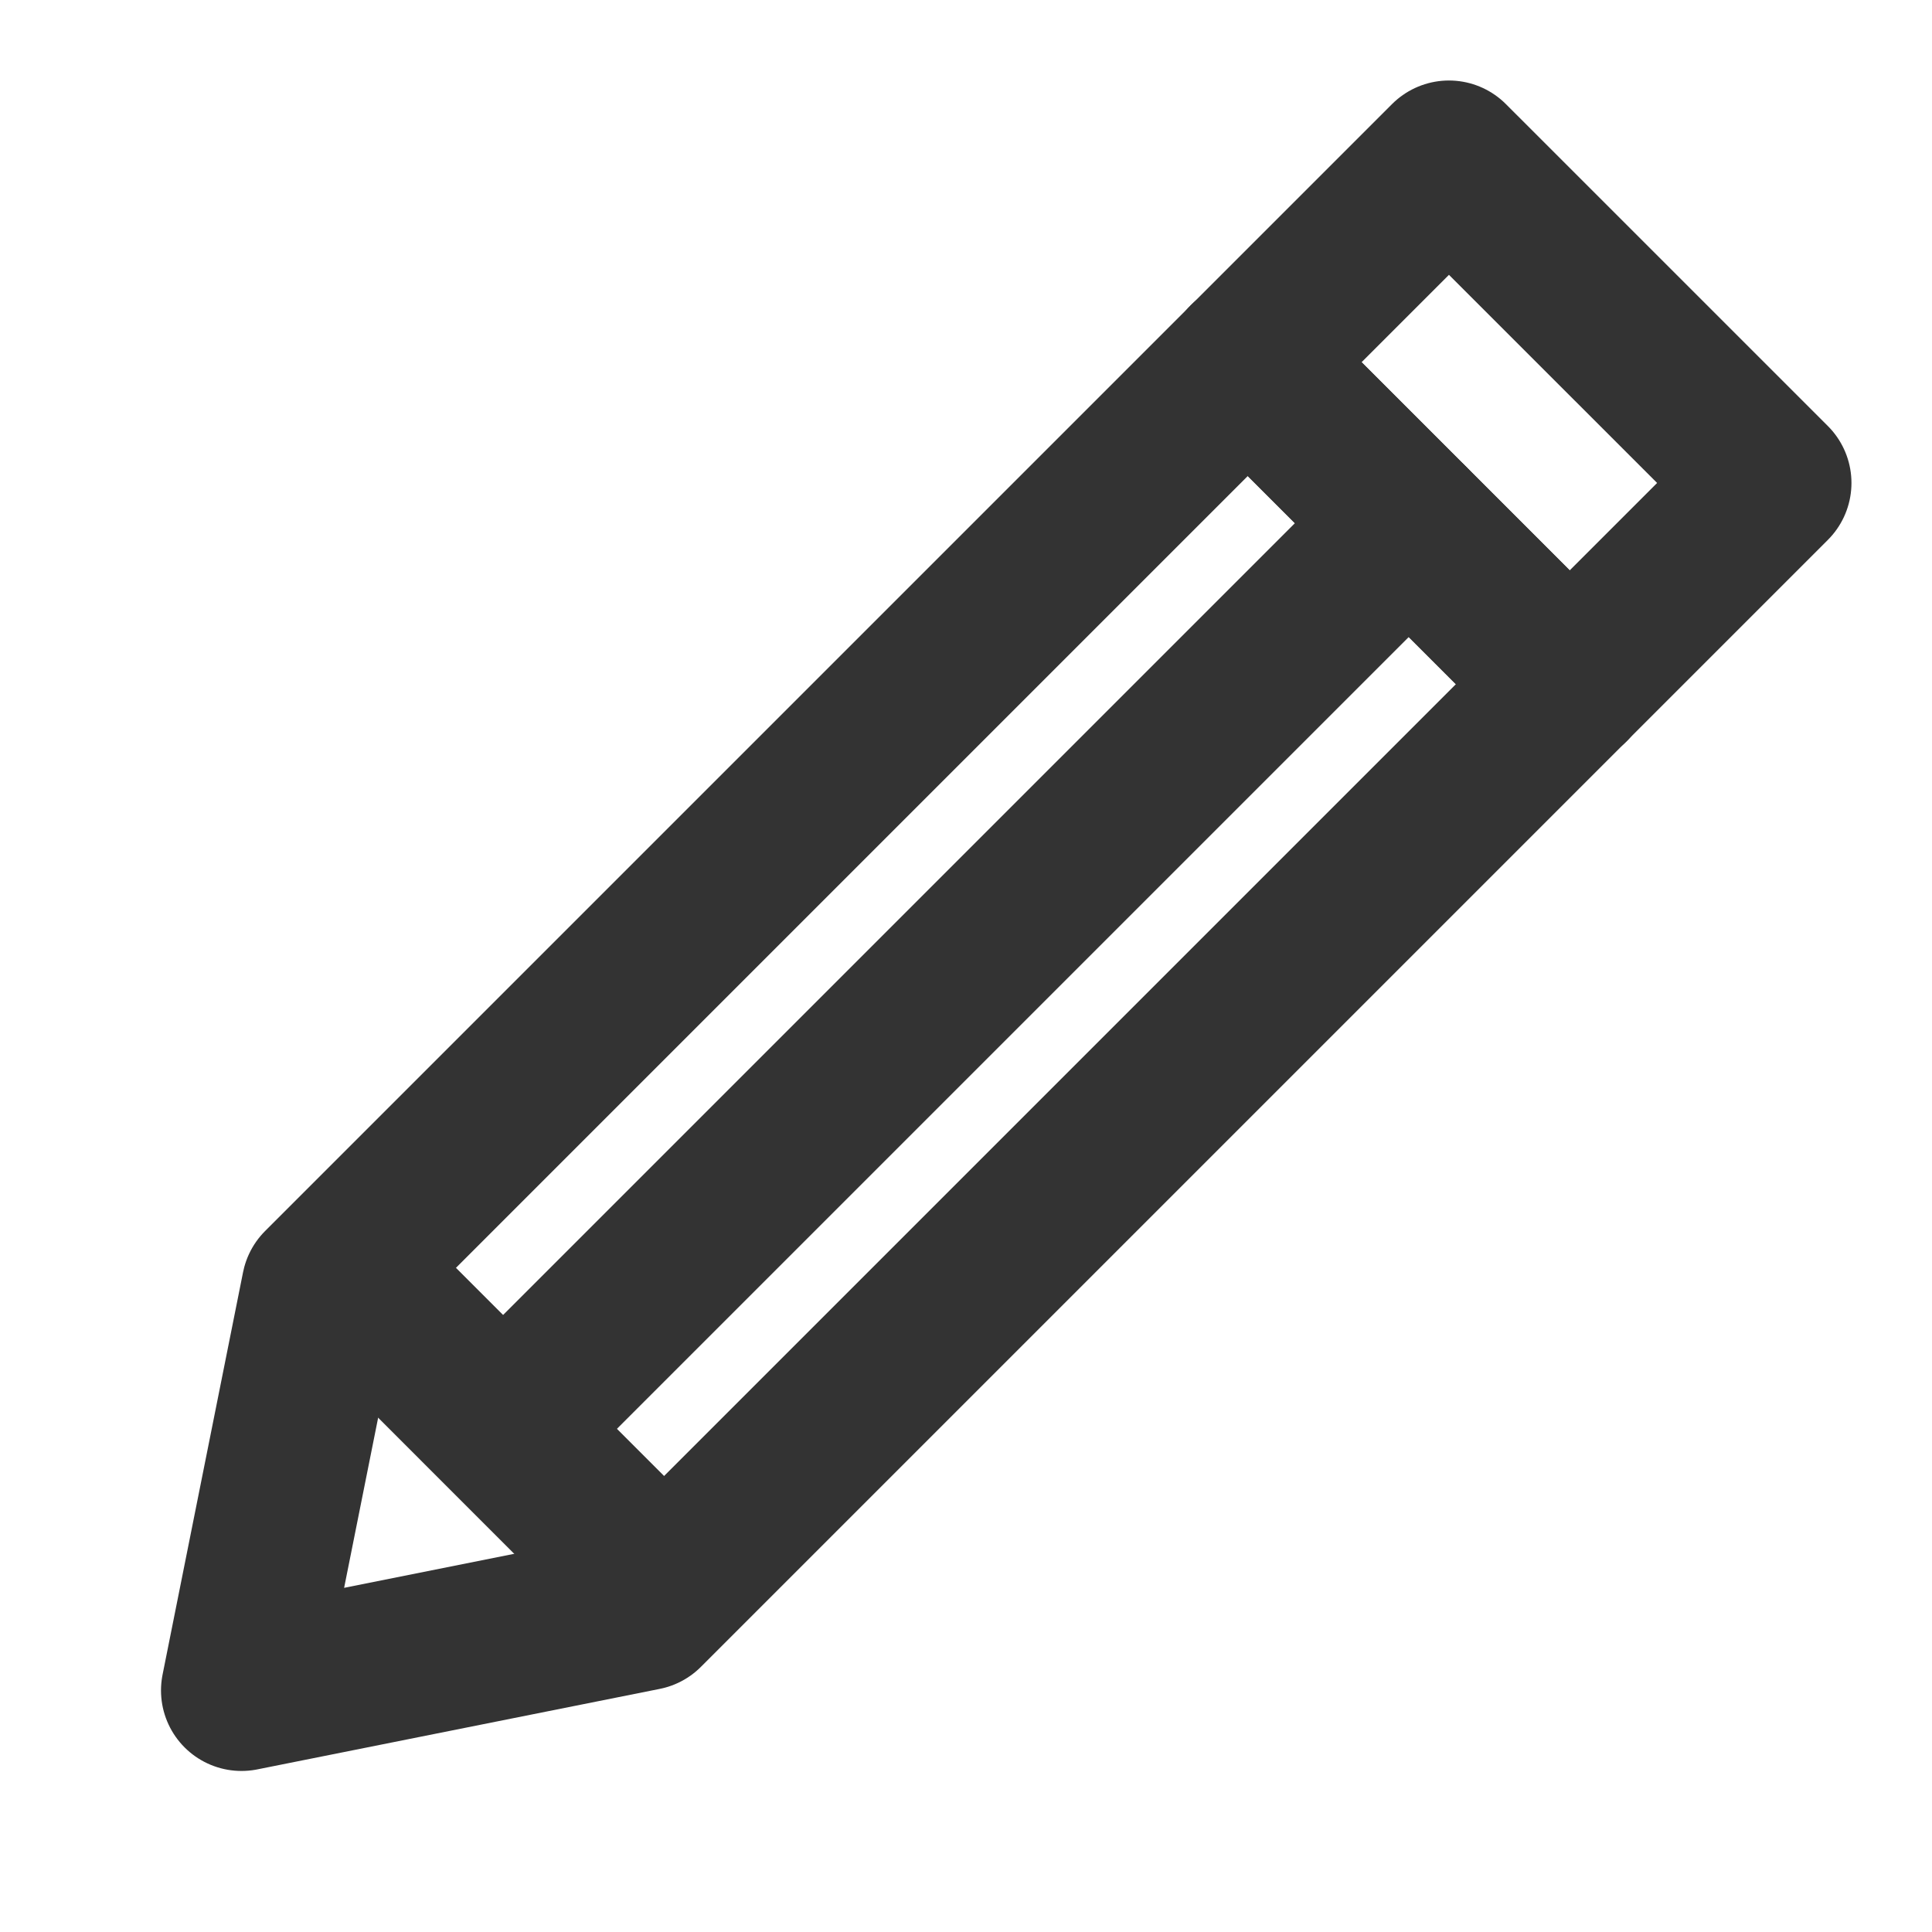
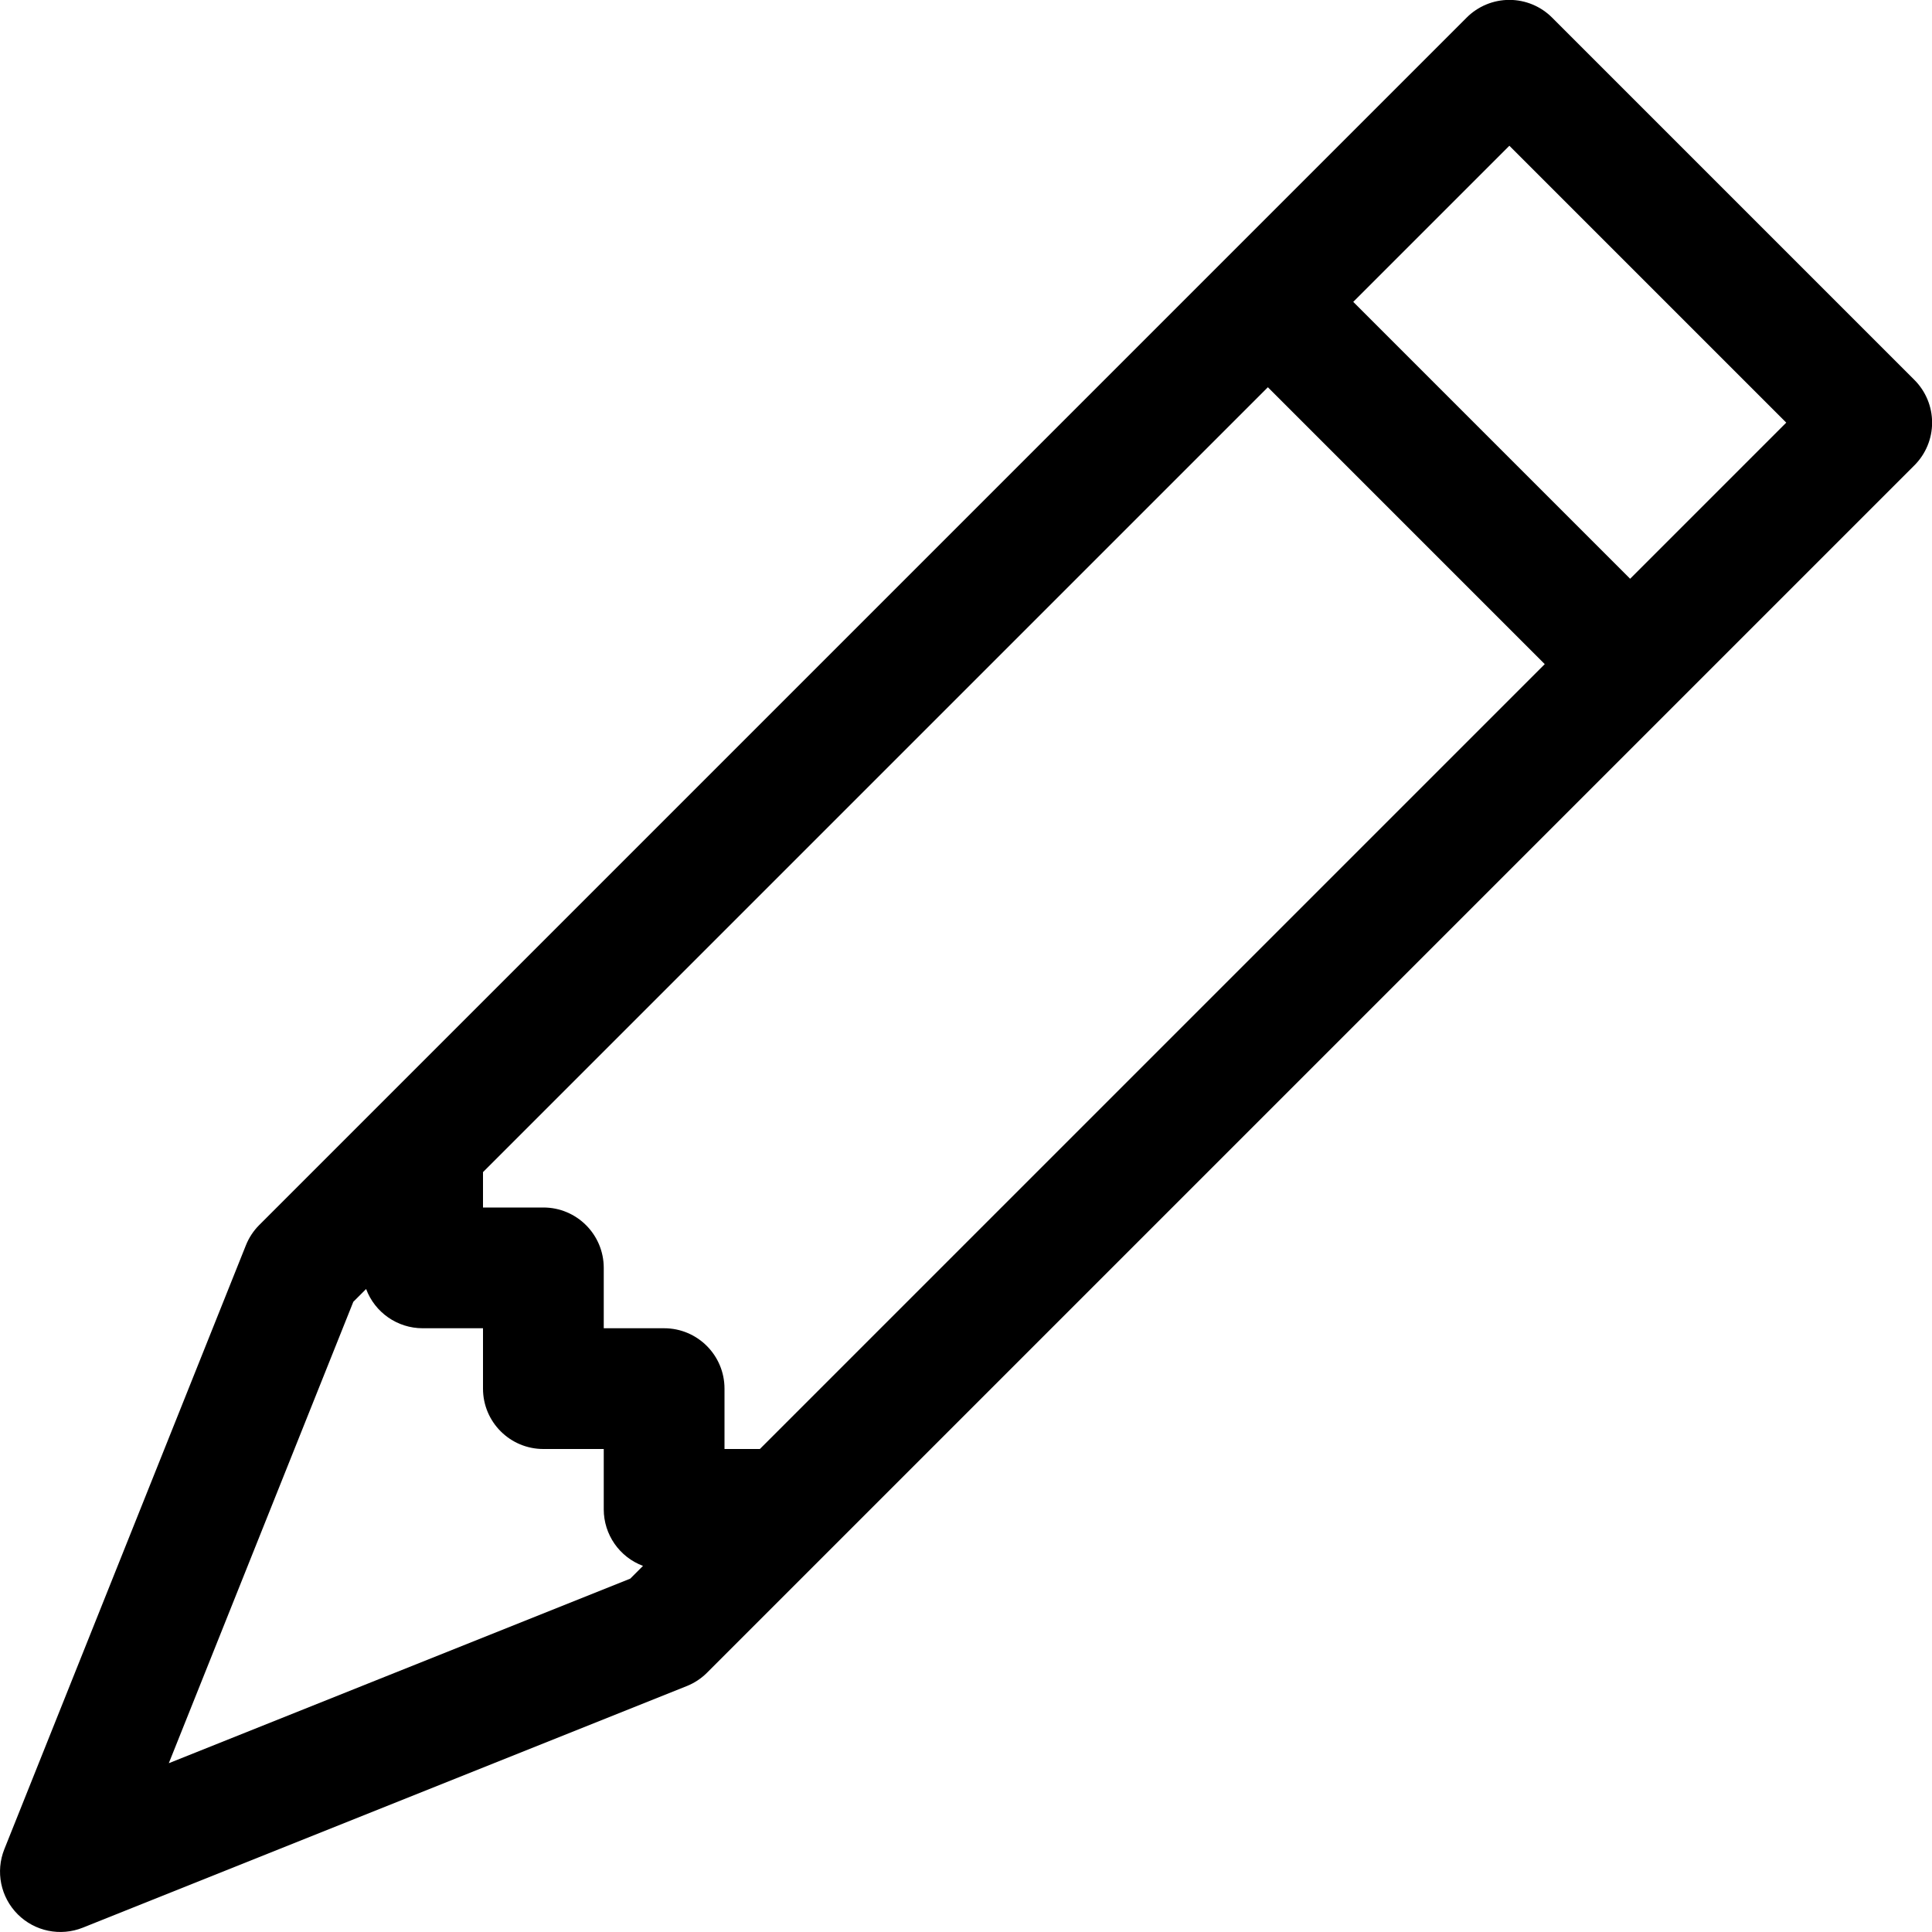
- <svg xmlns="http://www.w3.org/2000/svg" width="24" height="24" viewBox="0 0 48 48" fill="none">
-   <g clip-path="url(#icon-pen)">
-     <path d="M31 8.999L38.999 16.999" stroke="#333" stroke-width="4" stroke-linecap="round" stroke-linejoin="round" />
-     <path d="M8 31.999L35.999 4L43.999 11.999L15.999 39.999L6 41.999L8 31.999Z" stroke="#333" stroke-width="4" stroke-linecap="round" stroke-linejoin="round" />
-     <path d="M31 8.999L38.999 16.999" stroke="#333" stroke-width="4" stroke-linecap="round" stroke-linejoin="round" />
-     <path d="M9 31.999L15.999 38.999" stroke="#333" stroke-width="4" stroke-linecap="round" stroke-linejoin="round" />
-     <path d="M12.999 34.999L34.999 12.999" stroke="#333" stroke-width="4" stroke-linecap="round" stroke-linejoin="round" />
-   </g>
-   <defs>
-     <clipPath id="icon-pen">
-       <rect width="48" height="48" fill="#333" />
-     </clipPath>
-   </defs>
+ <svg xmlns="http://www.w3.org/2000/svg" viewBox="0 0 16 16" fill="#000">
+   <path d="M12.146.146a.5.5 0 0 1 .708 0l3 3a.5.5 0 0 1 0 .708l-10 10a.5.5 0 0 1-.168.11l-5 2a.5.5 0 0 1-.65-.65l2-5a.5.5 0 0 1 .11-.168zM11.207 2.5 13.5 4.793 14.793 3.5 12.5 1.207zm1.586 3L10.5 3.207 4 9.707V10h.5a.5.5 0 0 1 .5.5v.5h.5a.5.5 0 0 1 .5.5v.5h.293zm-9.761 5.175-.106.106-1.528 3.821 3.821-1.528.106-.106A.5.5 0 0 1 5 12.5V12h-.5a.5.5 0 0 1-.5-.5V11h-.5a.5.5 0 0 1-.468-.325" />
</svg>
